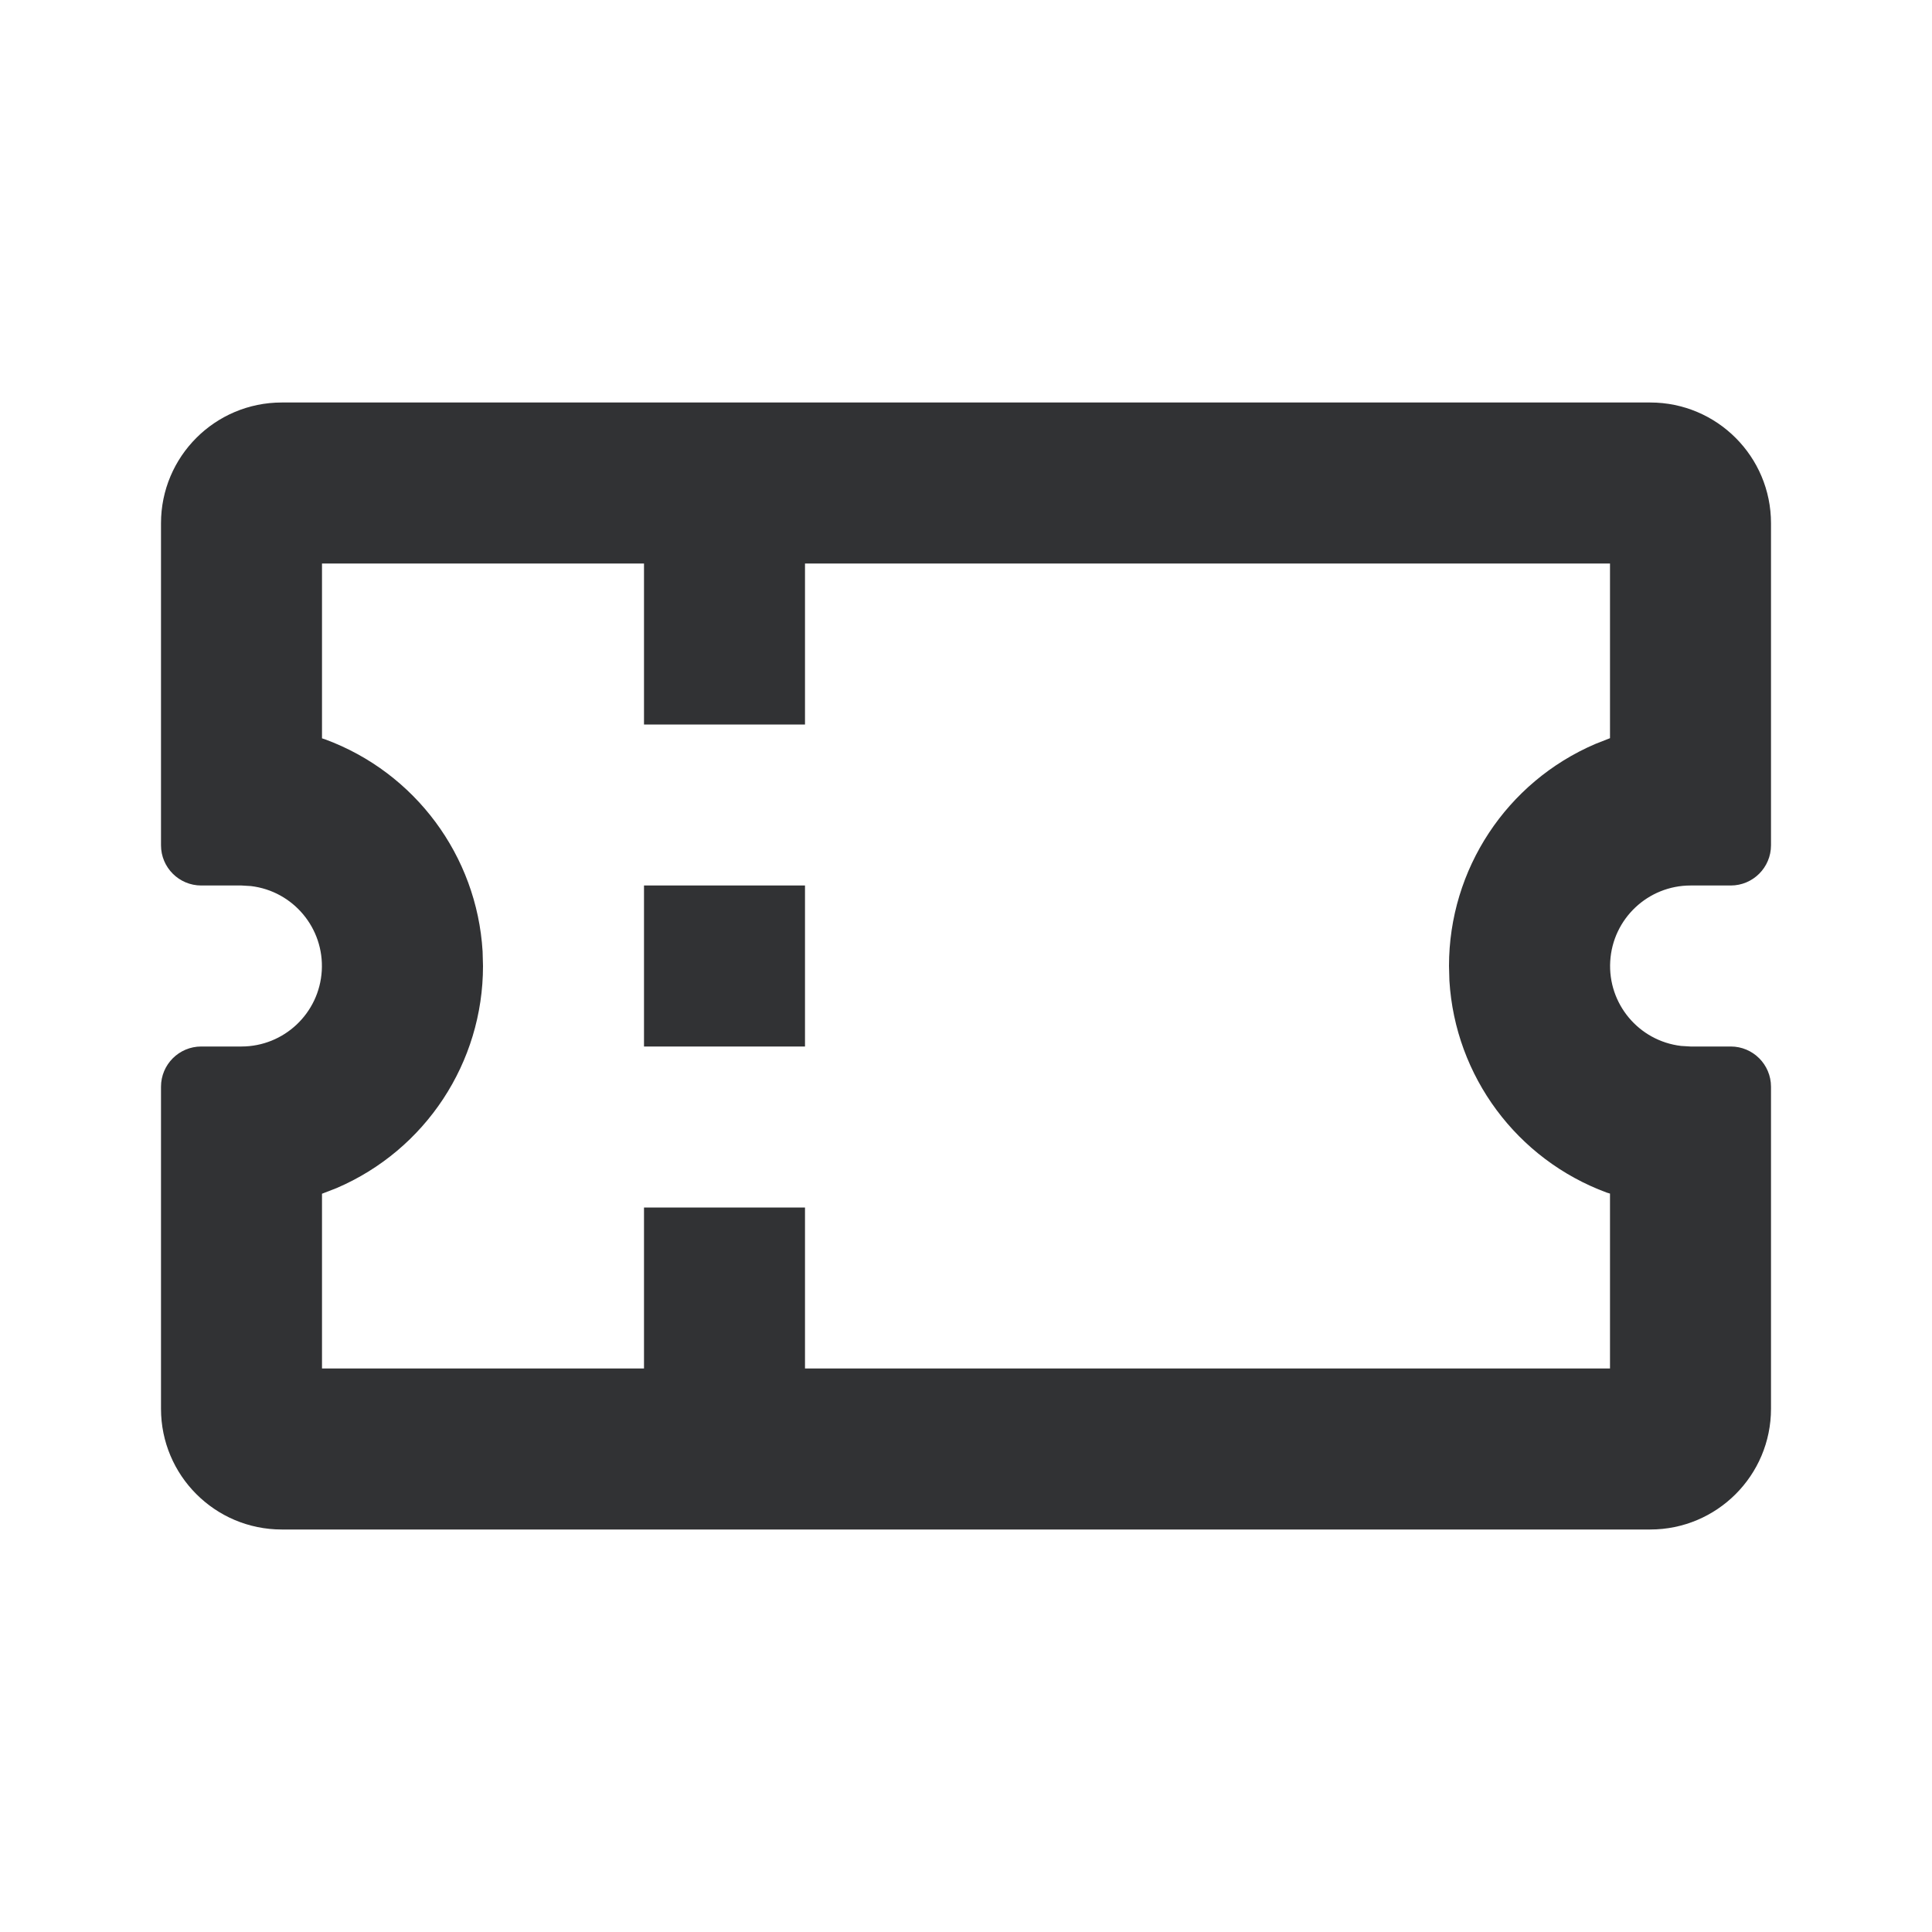
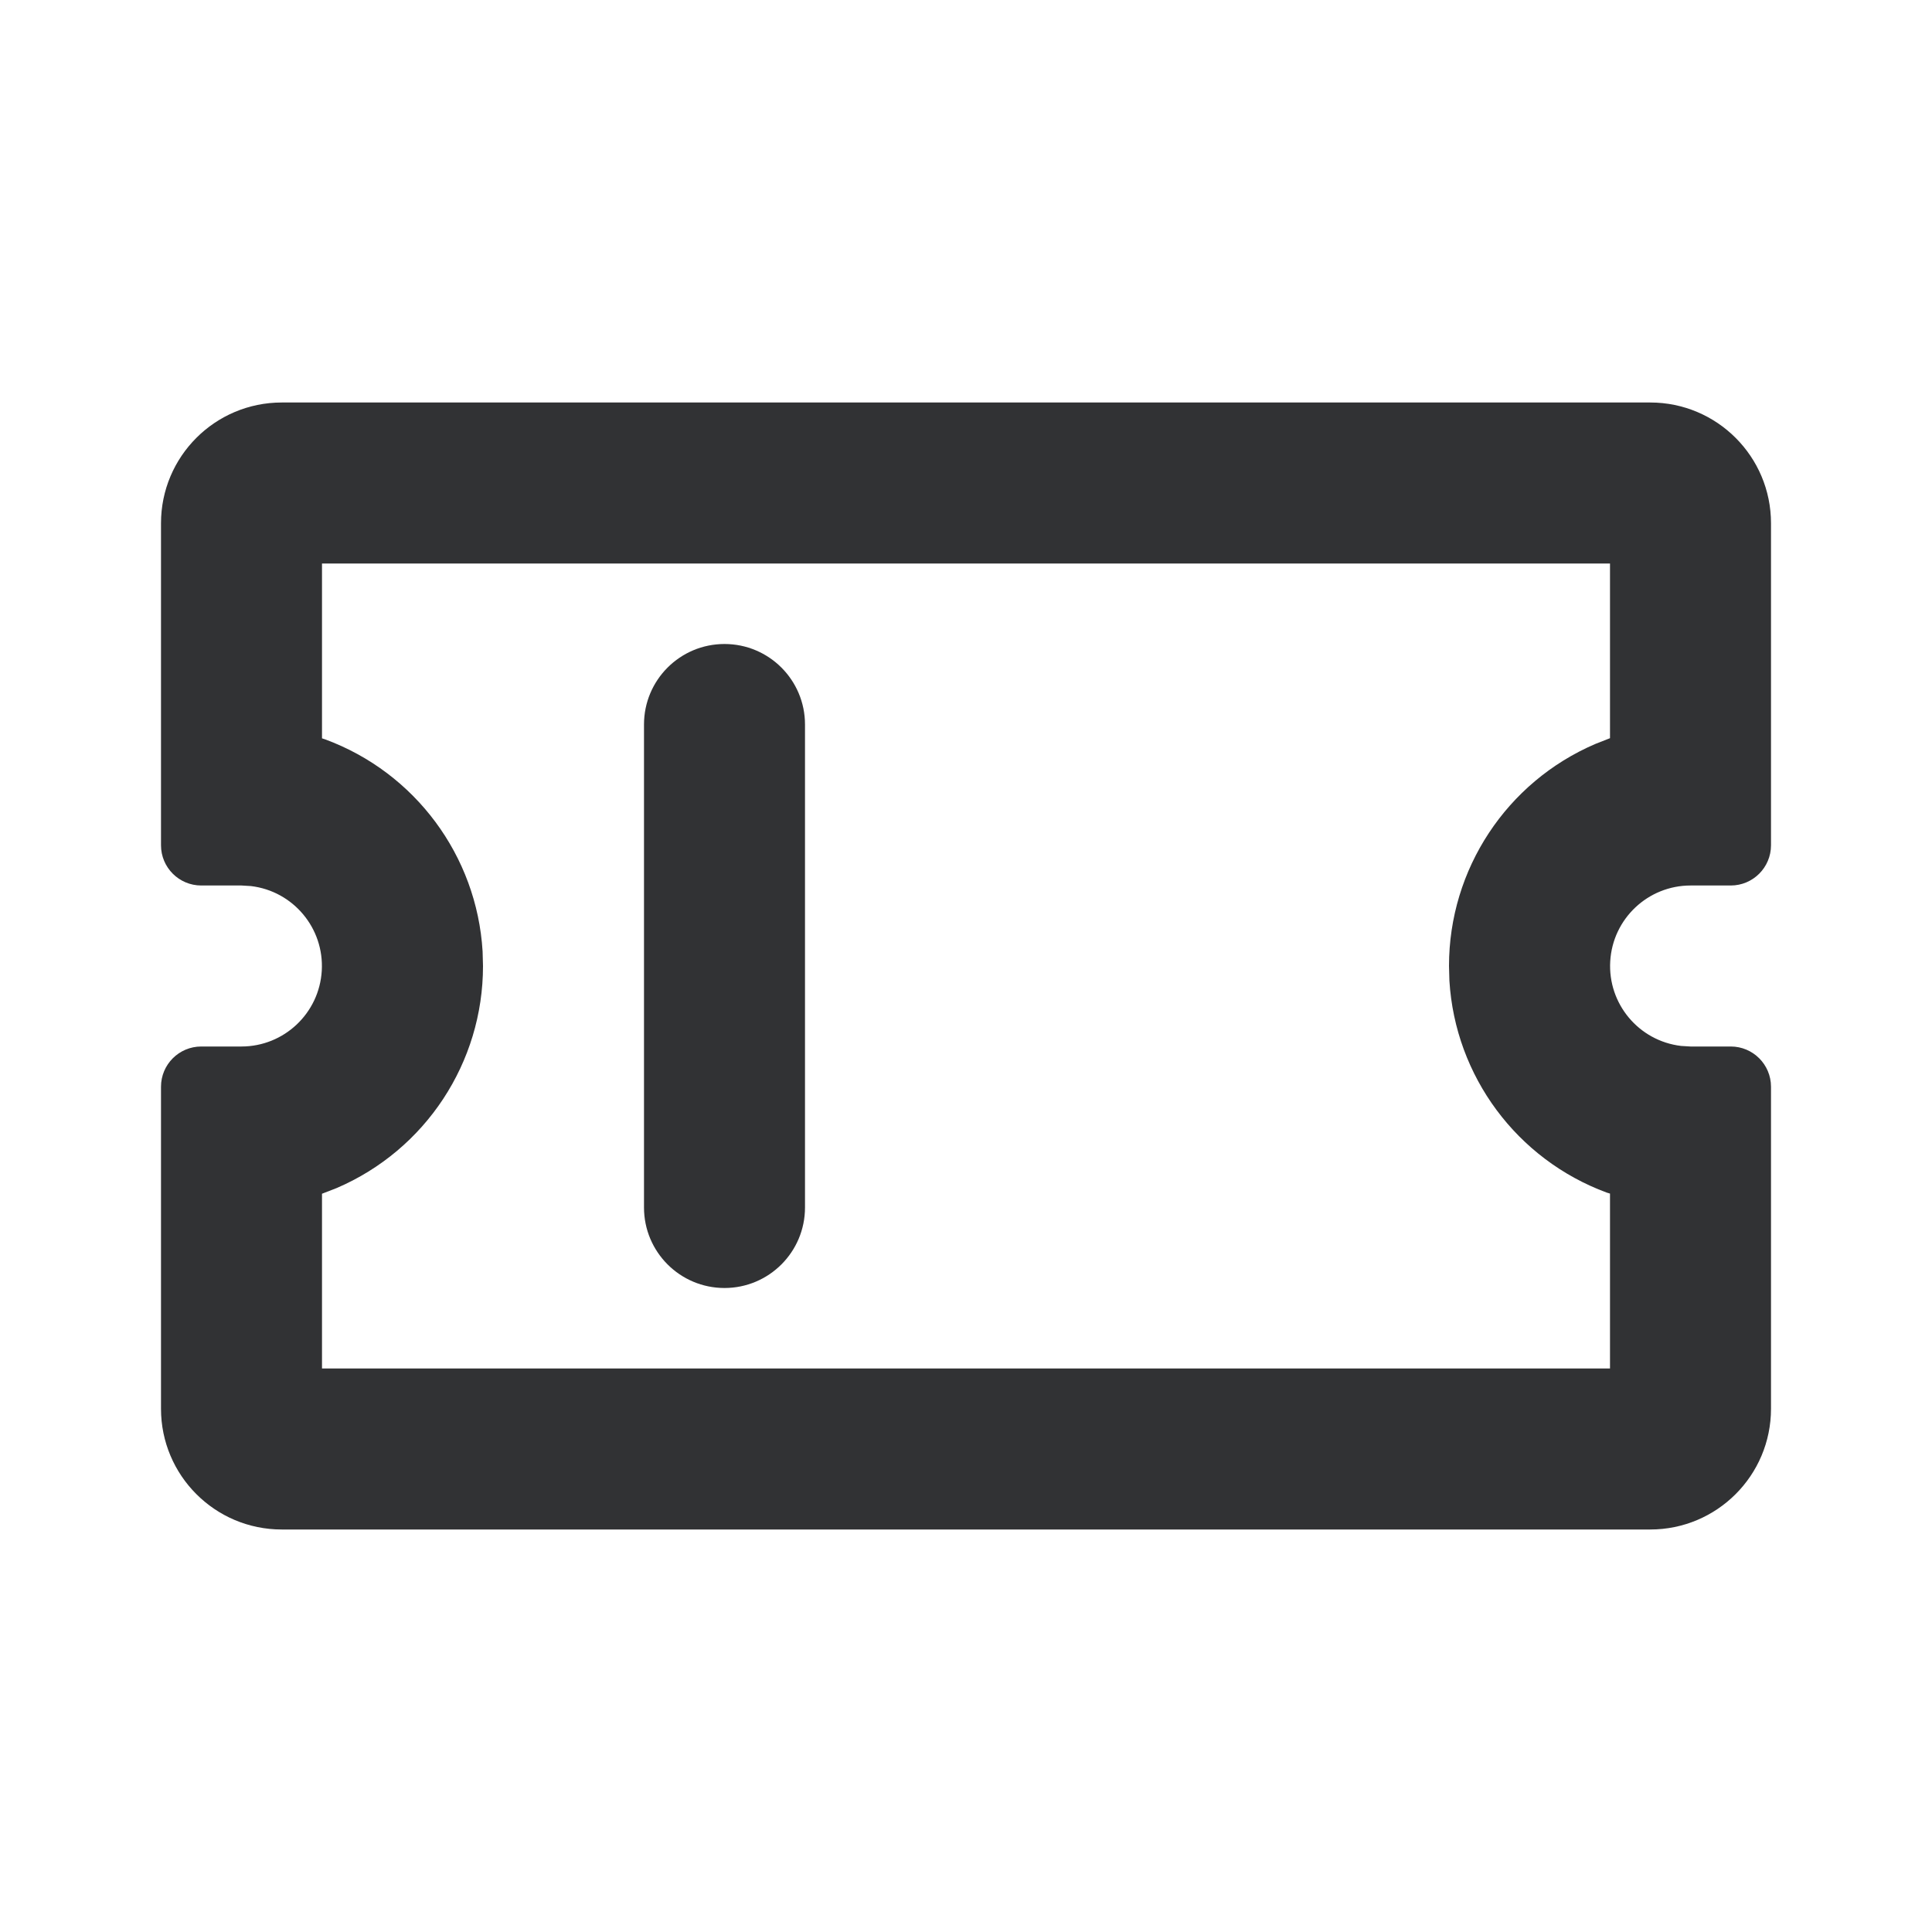
<svg xmlns="http://www.w3.org/2000/svg" width="24" height="24" fill="none" viewBox="0 0 24 24">
-   <path fill="#313234" fill-rule="evenodd" d="M20.5 5A1.5 1.5 0 0 1 22 6.5v4a.5.5 0 0 1-.5.5H21a1 1 0 0 0-.117 1.993L21 13h.5a.5.5 0 0 1 .5.5v4a1.5 1.5 0 0 1-1.5 1.5h-17A1.5 1.5 0 0 1 2 17.5v-4a.5.5 0 0 1 .5-.5H3a1 1 0 0 0 .117-1.993L3 11h-.5a.5.5 0 0 1-.5-.5v-4A1.5 1.5 0 0 1 3.5 5zM8 7H4v2.172l.04.013a3 3 0 0 1 1.955 2.633L6 12a3 3 0 0 1-1.817 2.758L4 14.829V17h4v-2h2v2h10v-2.173l-.04-.012a3 3 0 0 1-1.955-2.633L18 12a3 3 0 0 1 1.817-2.758L20 9.17V7H10v2H8zm2 4H8v2h2z" clip-rule="evenodd" />
+   <path fill="#313234" fill-rule="evenodd" d="M20.5 5A1.5 1.5 0 0 1 22 6.5v4a.5.5 0 0 1-.5.5H21a1 1 0 0 0-.117 1.993L21 13h.5a.5.5 0 0 1 .5.5v4a1.5 1.5 0 0 1-1.5 1.5h-17A1.5 1.5 0 0 1 2 17.5v-4a.5.5 0 0 1 .5-.5H3a1 1 0 0 0 .117-1.993L3 11h-.5a.5.5 0 0 1-.5-.5v-4A1.5 1.5 0 0 1 3.5 5zM20 7H4v2.172l.04.013a3 3 0 0 1 1.955 2.633L6 12a3 3 0 0 1-1.817 2.758L4 14.829V17h16v-2.173l-.04-.012a3 3 0 0 1-1.955-2.633L18 12a3 3 0 0 1 1.817-2.758L20 9.17zM9 8a1 1 0 0 0-1 1v6a1 1 0 1 0 2 0V9a1 1 0 0 0-1-1" clip-rule="evenodd" />
</svg>
